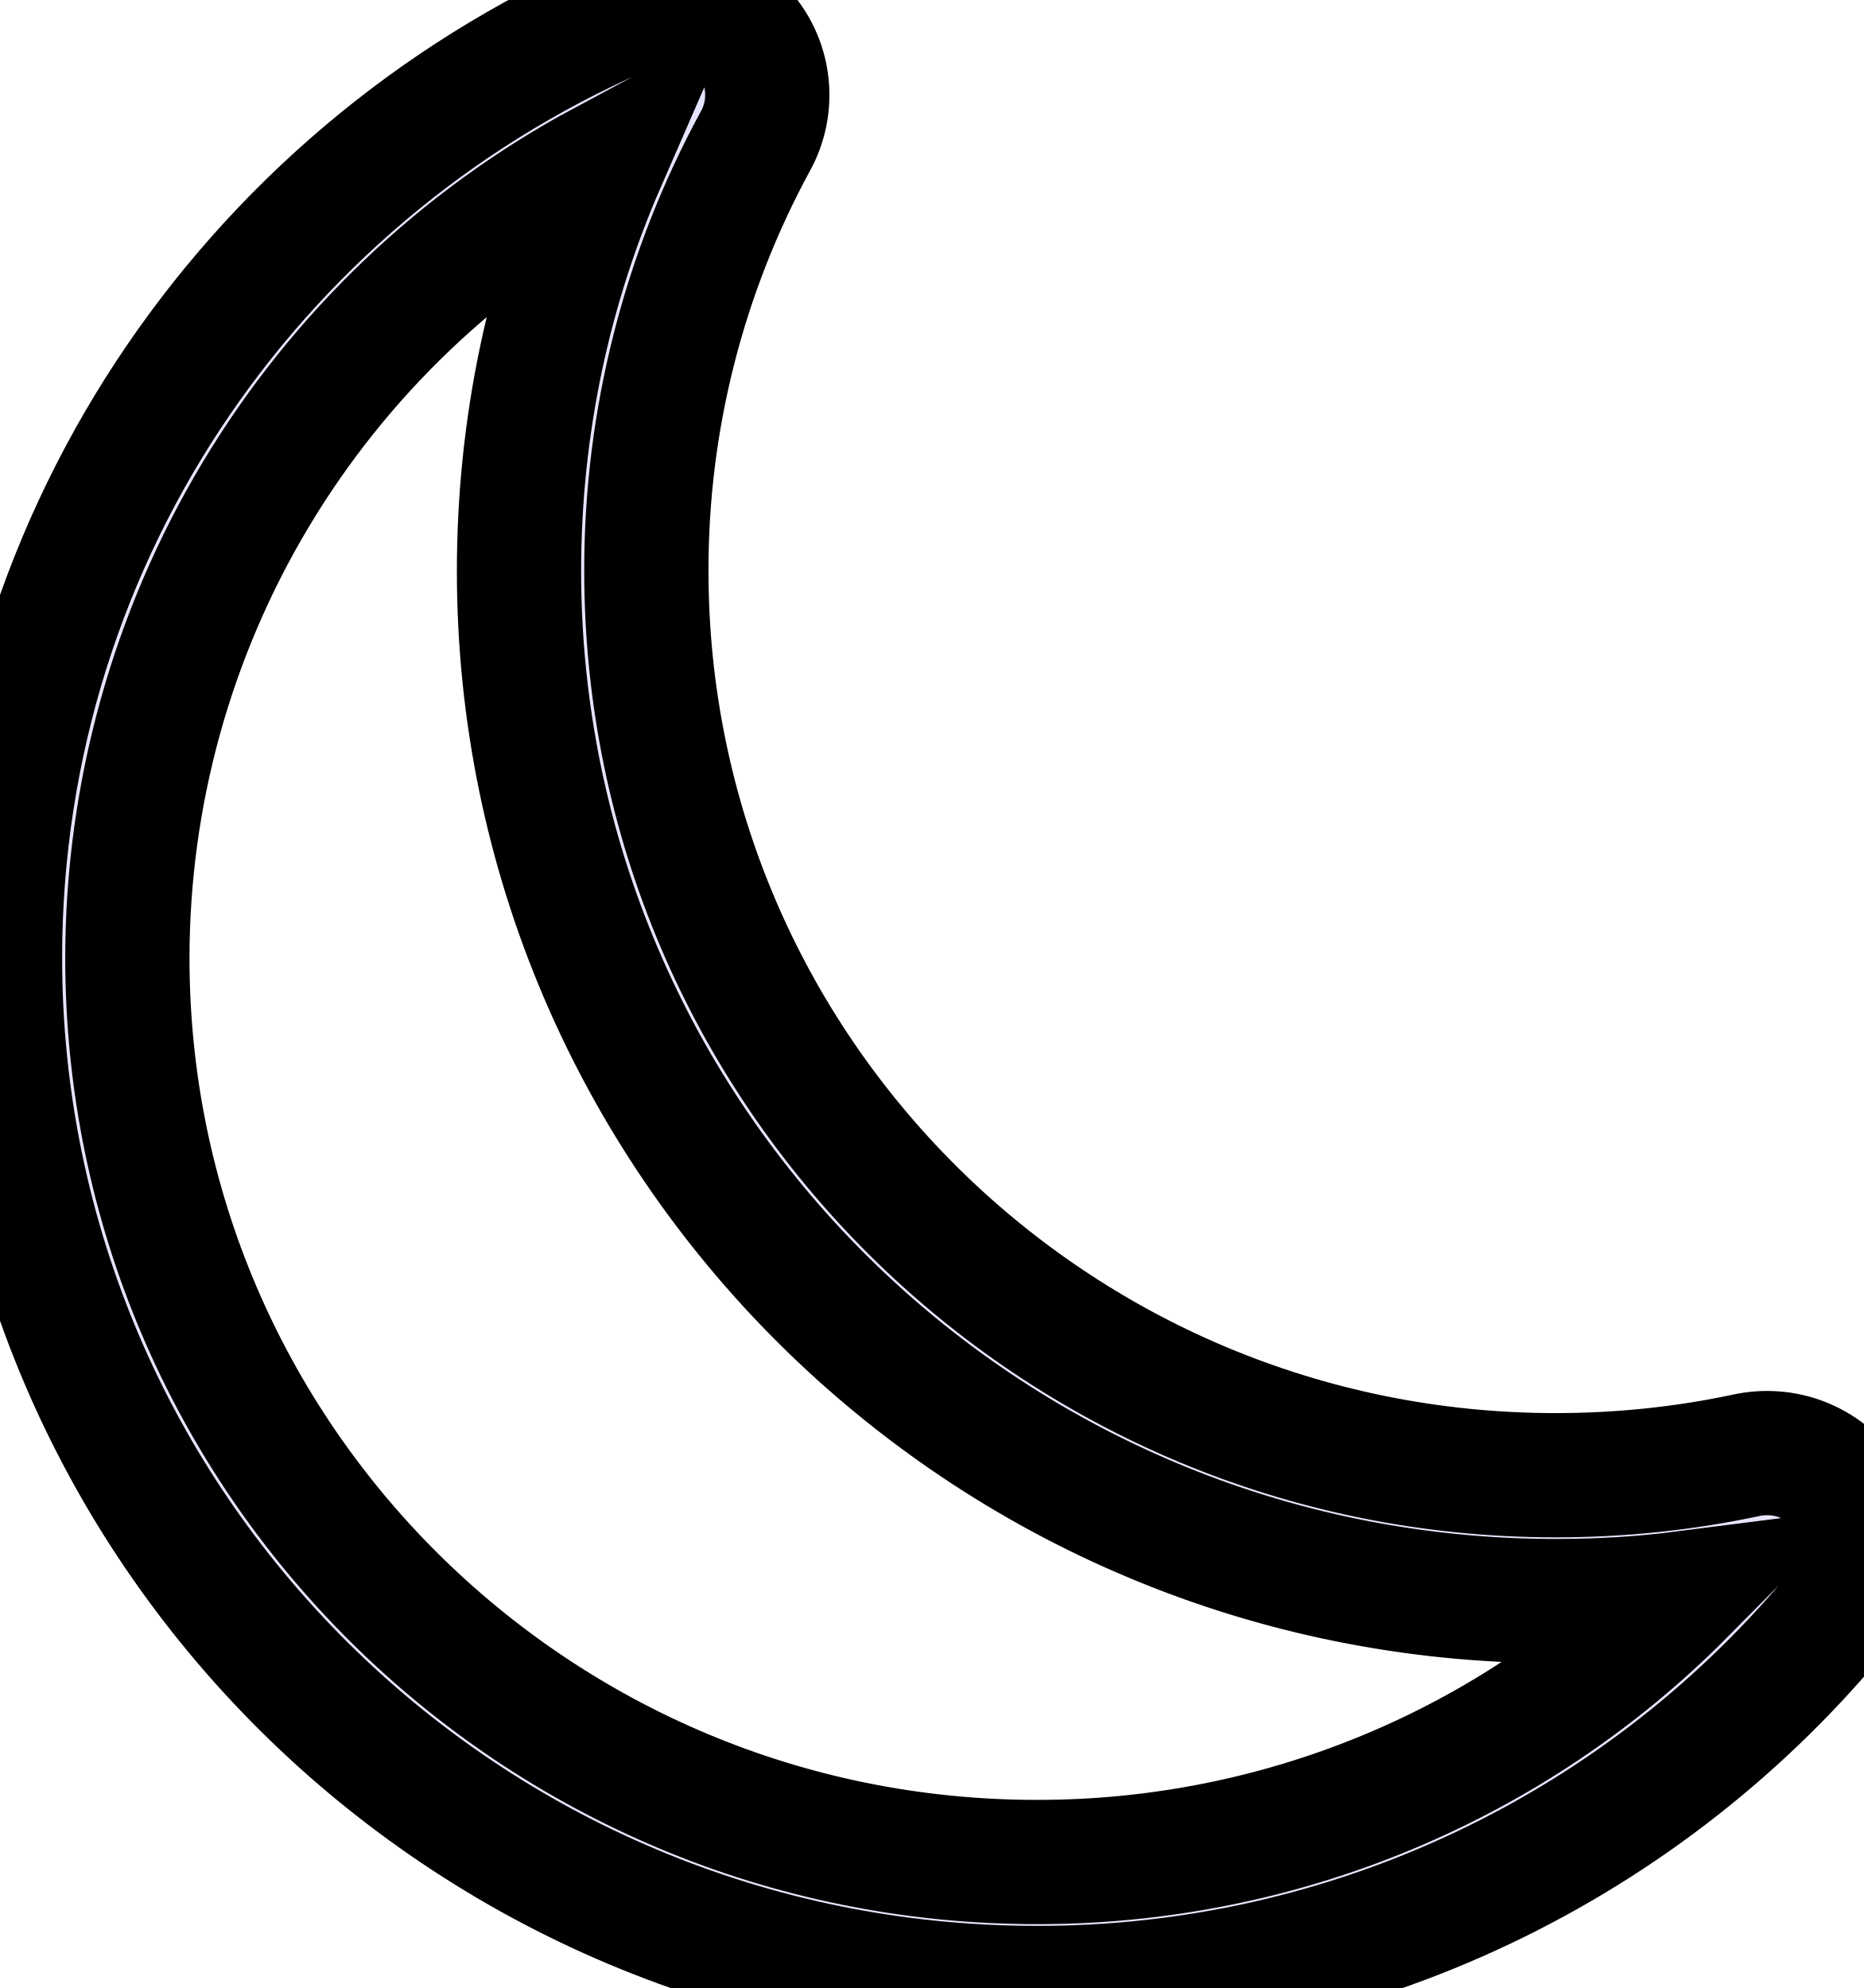
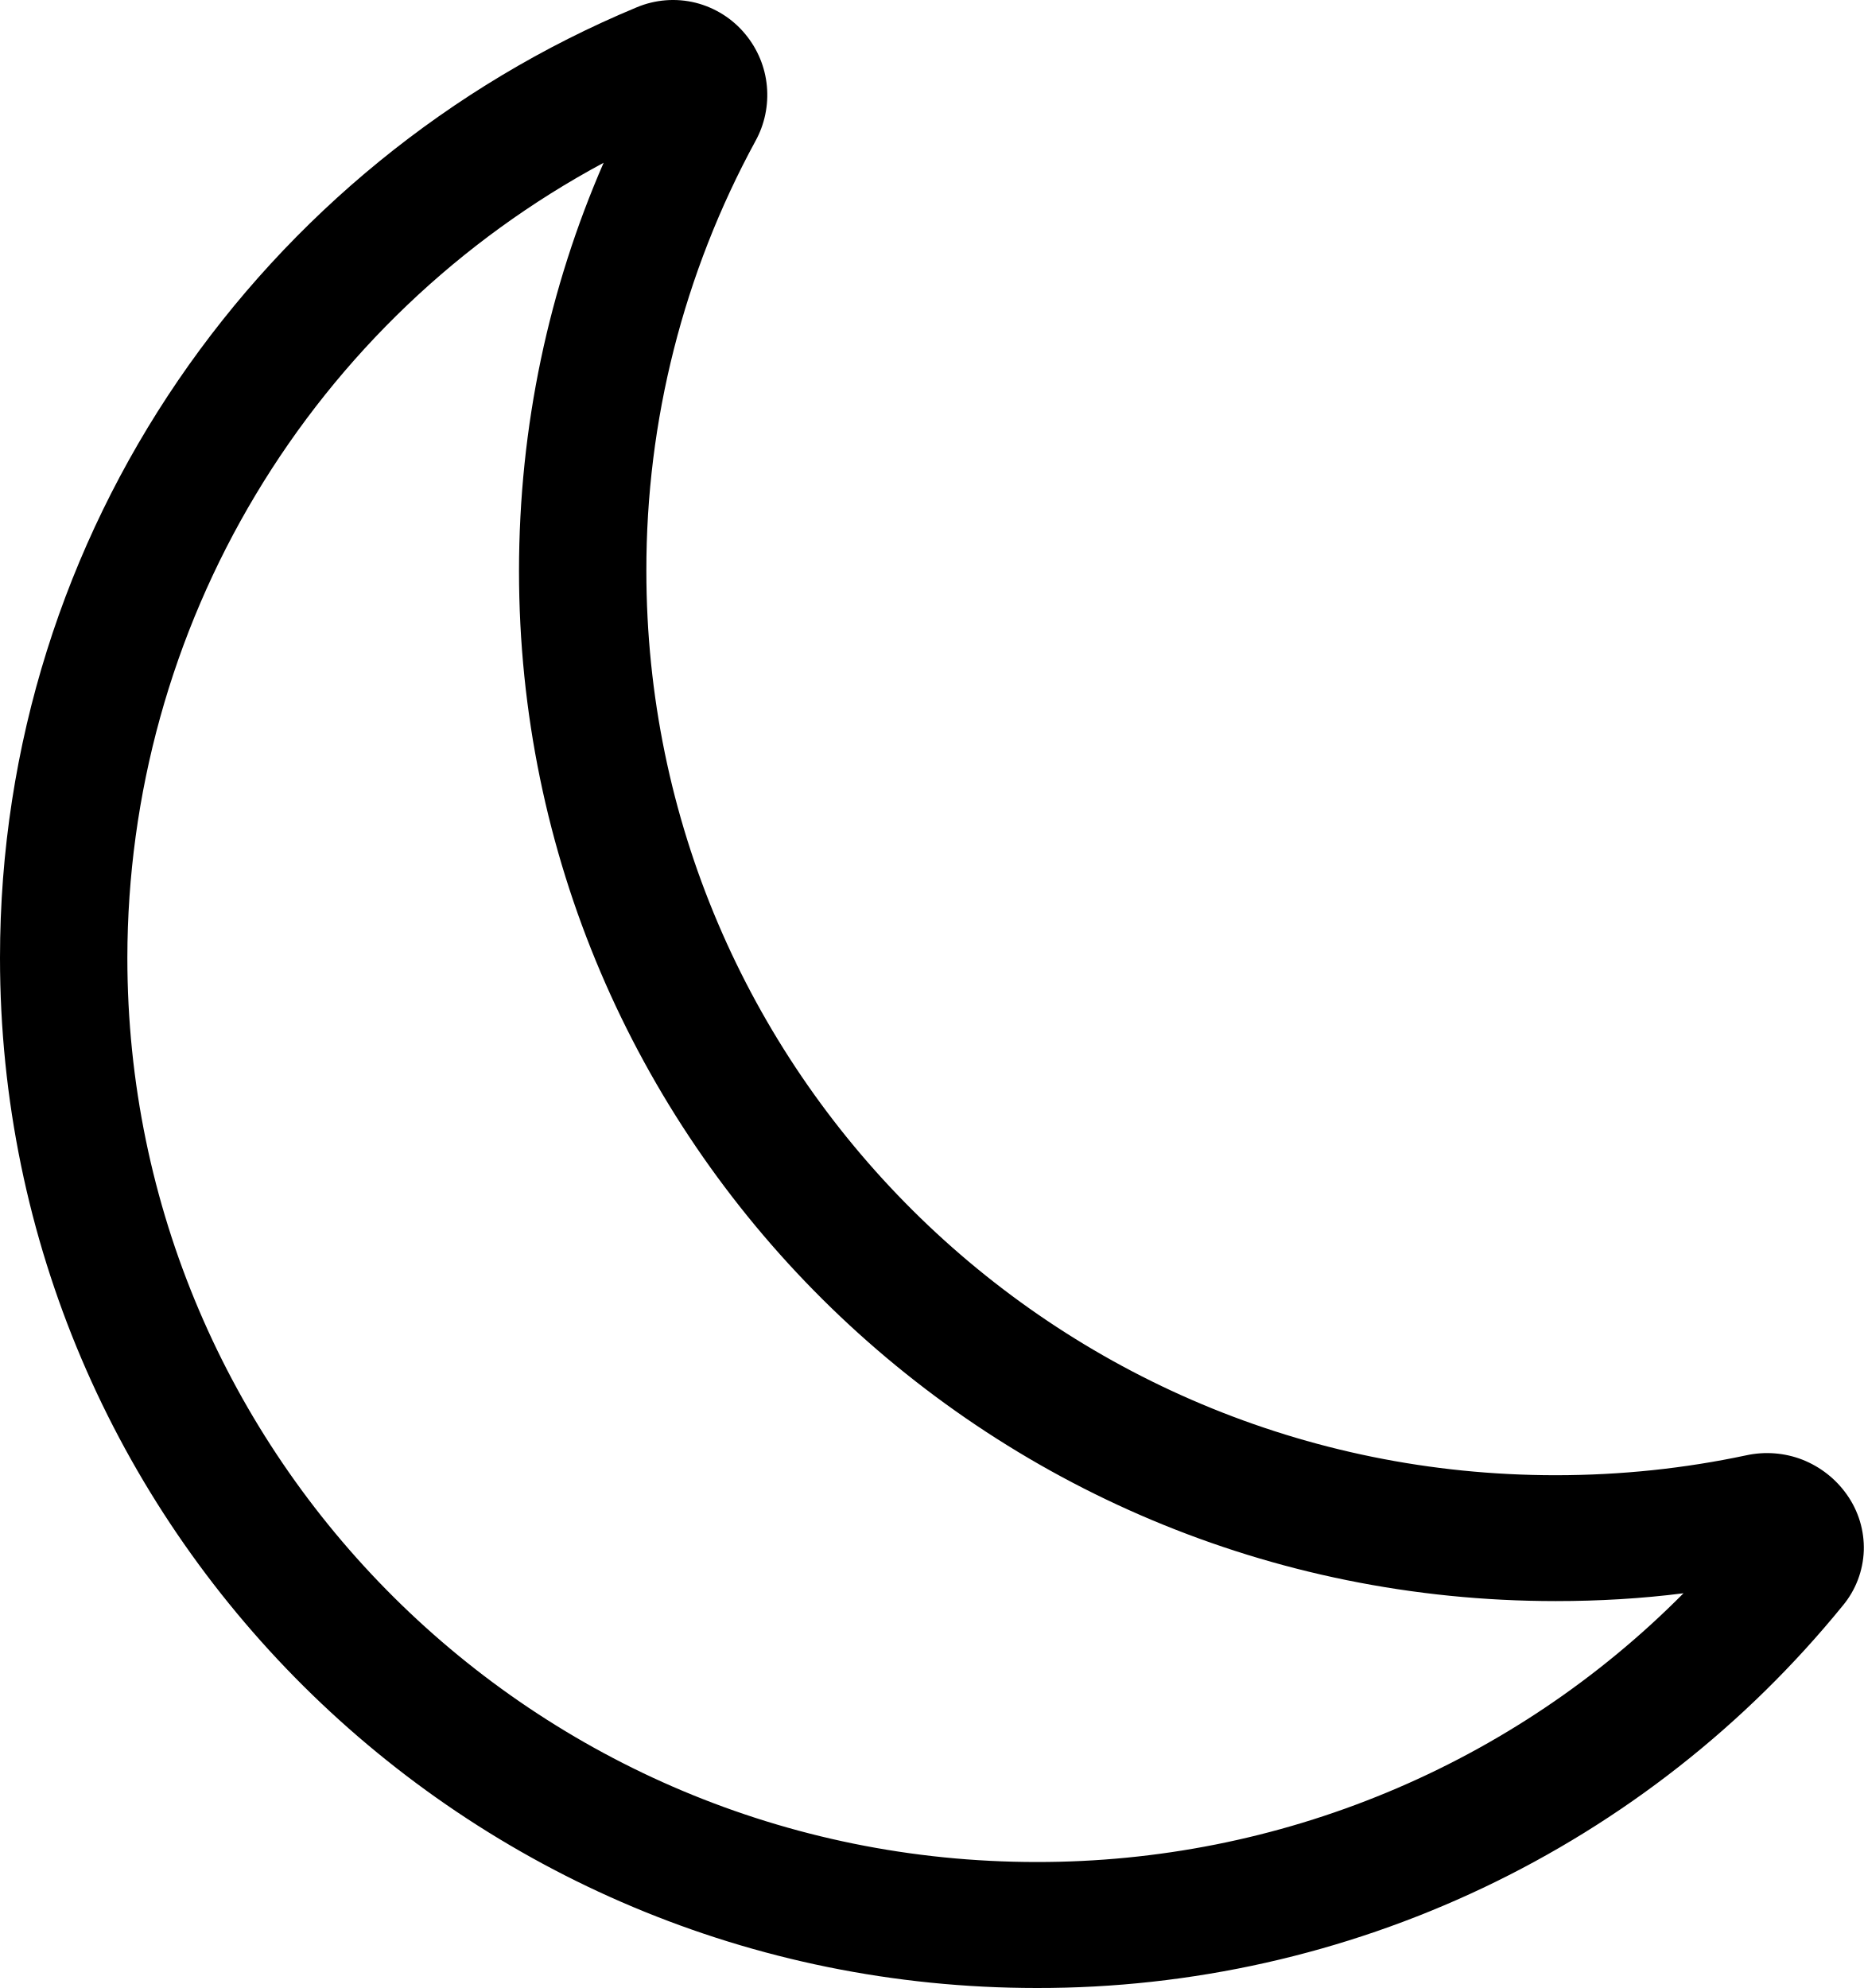
- <svg xmlns="http://www.w3.org/2000/svg" fill="none" data-type="outline" role="img" viewBox="0 0 15 16" stroke="currentColor">
+ <svg xmlns="http://www.w3.org/2000/svg" data-type="solid" role="img" viewBox="0 0 15 16" fill="currentColor">
  <g>
-     <path fill="#E5E5FF" d="M6 0.277C6.098 0.396 6.158 0.541 6.172 0.694C6.186 0.847 6.154 1.001 6.08 1.135C5.502 2.197 5.2 3.387 5.202 4.595C5.202 8.616 8.48 11.873 12.52 11.873C13.047 11.873 13.56 11.818 14.053 11.713C14.204 11.68 14.362 11.692 14.506 11.748C14.65 11.805 14.774 11.902 14.863 12.028C14.957 12.16 15.005 12.319 15 12.48C14.994 12.642 14.935 12.797 14.832 12.921C14.048 13.885 13.059 14.661 11.936 15.194C10.814 15.726 9.586 16.002 8.344 16C3.734 16 0 12.286 0 7.709C0 4.265 2.114 1.311 5.124 0.059C5.274 -0.004 5.44 -0.017 5.598 0.022C5.756 0.062 5.897 0.151 6 0.277ZM4.858 1.31C3.701 1.931 2.733 2.854 2.058 3.981C1.383 5.107 1.026 6.396 1.025 7.709C1.025 11.729 4.304 14.986 8.344 14.986C9.312 14.987 10.27 14.797 11.163 14.426C12.057 14.055 12.868 13.51 13.549 12.823C13.212 12.866 12.869 12.886 12.52 12.886C7.91 12.886 4.177 9.172 4.177 4.596C4.177 3.429 4.419 2.318 4.858 1.31Z" />
+     <g>
+       <path d="M6 0.277C6.098 0.396 6.158 0.541 6.172 0.694C6.186 0.847 6.154 1.001 6.08 1.135C5.502 2.197 5.2 3.387 5.202 4.595C5.202 8.616 8.48 11.873 12.52 11.873C13.047 11.873 13.56 11.818 14.053 11.713C14.204 11.68 14.362 11.692 14.506 11.748C14.65 11.805 14.774 11.902 14.863 12.028C14.957 12.16 15.005 12.319 15 12.48C14.994 12.642 14.935 12.797 14.832 12.921C14.048 13.885 13.059 14.661 11.936 15.194C10.814 15.726 9.586 16.002 8.344 16C3.734 16 0 12.286 0 7.709C0 4.265 2.114 1.311 5.124 0.059C5.274 -0.004 5.44 -0.017 5.598 0.022C5.756 0.062 5.897 0.151 6 0.277ZM4.858 1.31C3.701 1.931 2.733 2.854 2.058 3.981C1.383 5.107 1.026 6.396 1.025 7.709C1.025 11.729 4.304 14.986 8.344 14.986C9.312 14.987 10.27 14.797 11.163 14.426C12.057 14.055 12.868 13.51 13.549 12.823C13.212 12.866 12.869 12.886 12.52 12.886C7.91 12.886 4.177 9.172 4.177 4.596C4.177 3.429 4.419 2.318 4.858 1.31Z" />
+     </g>
  </g>
</svg>
